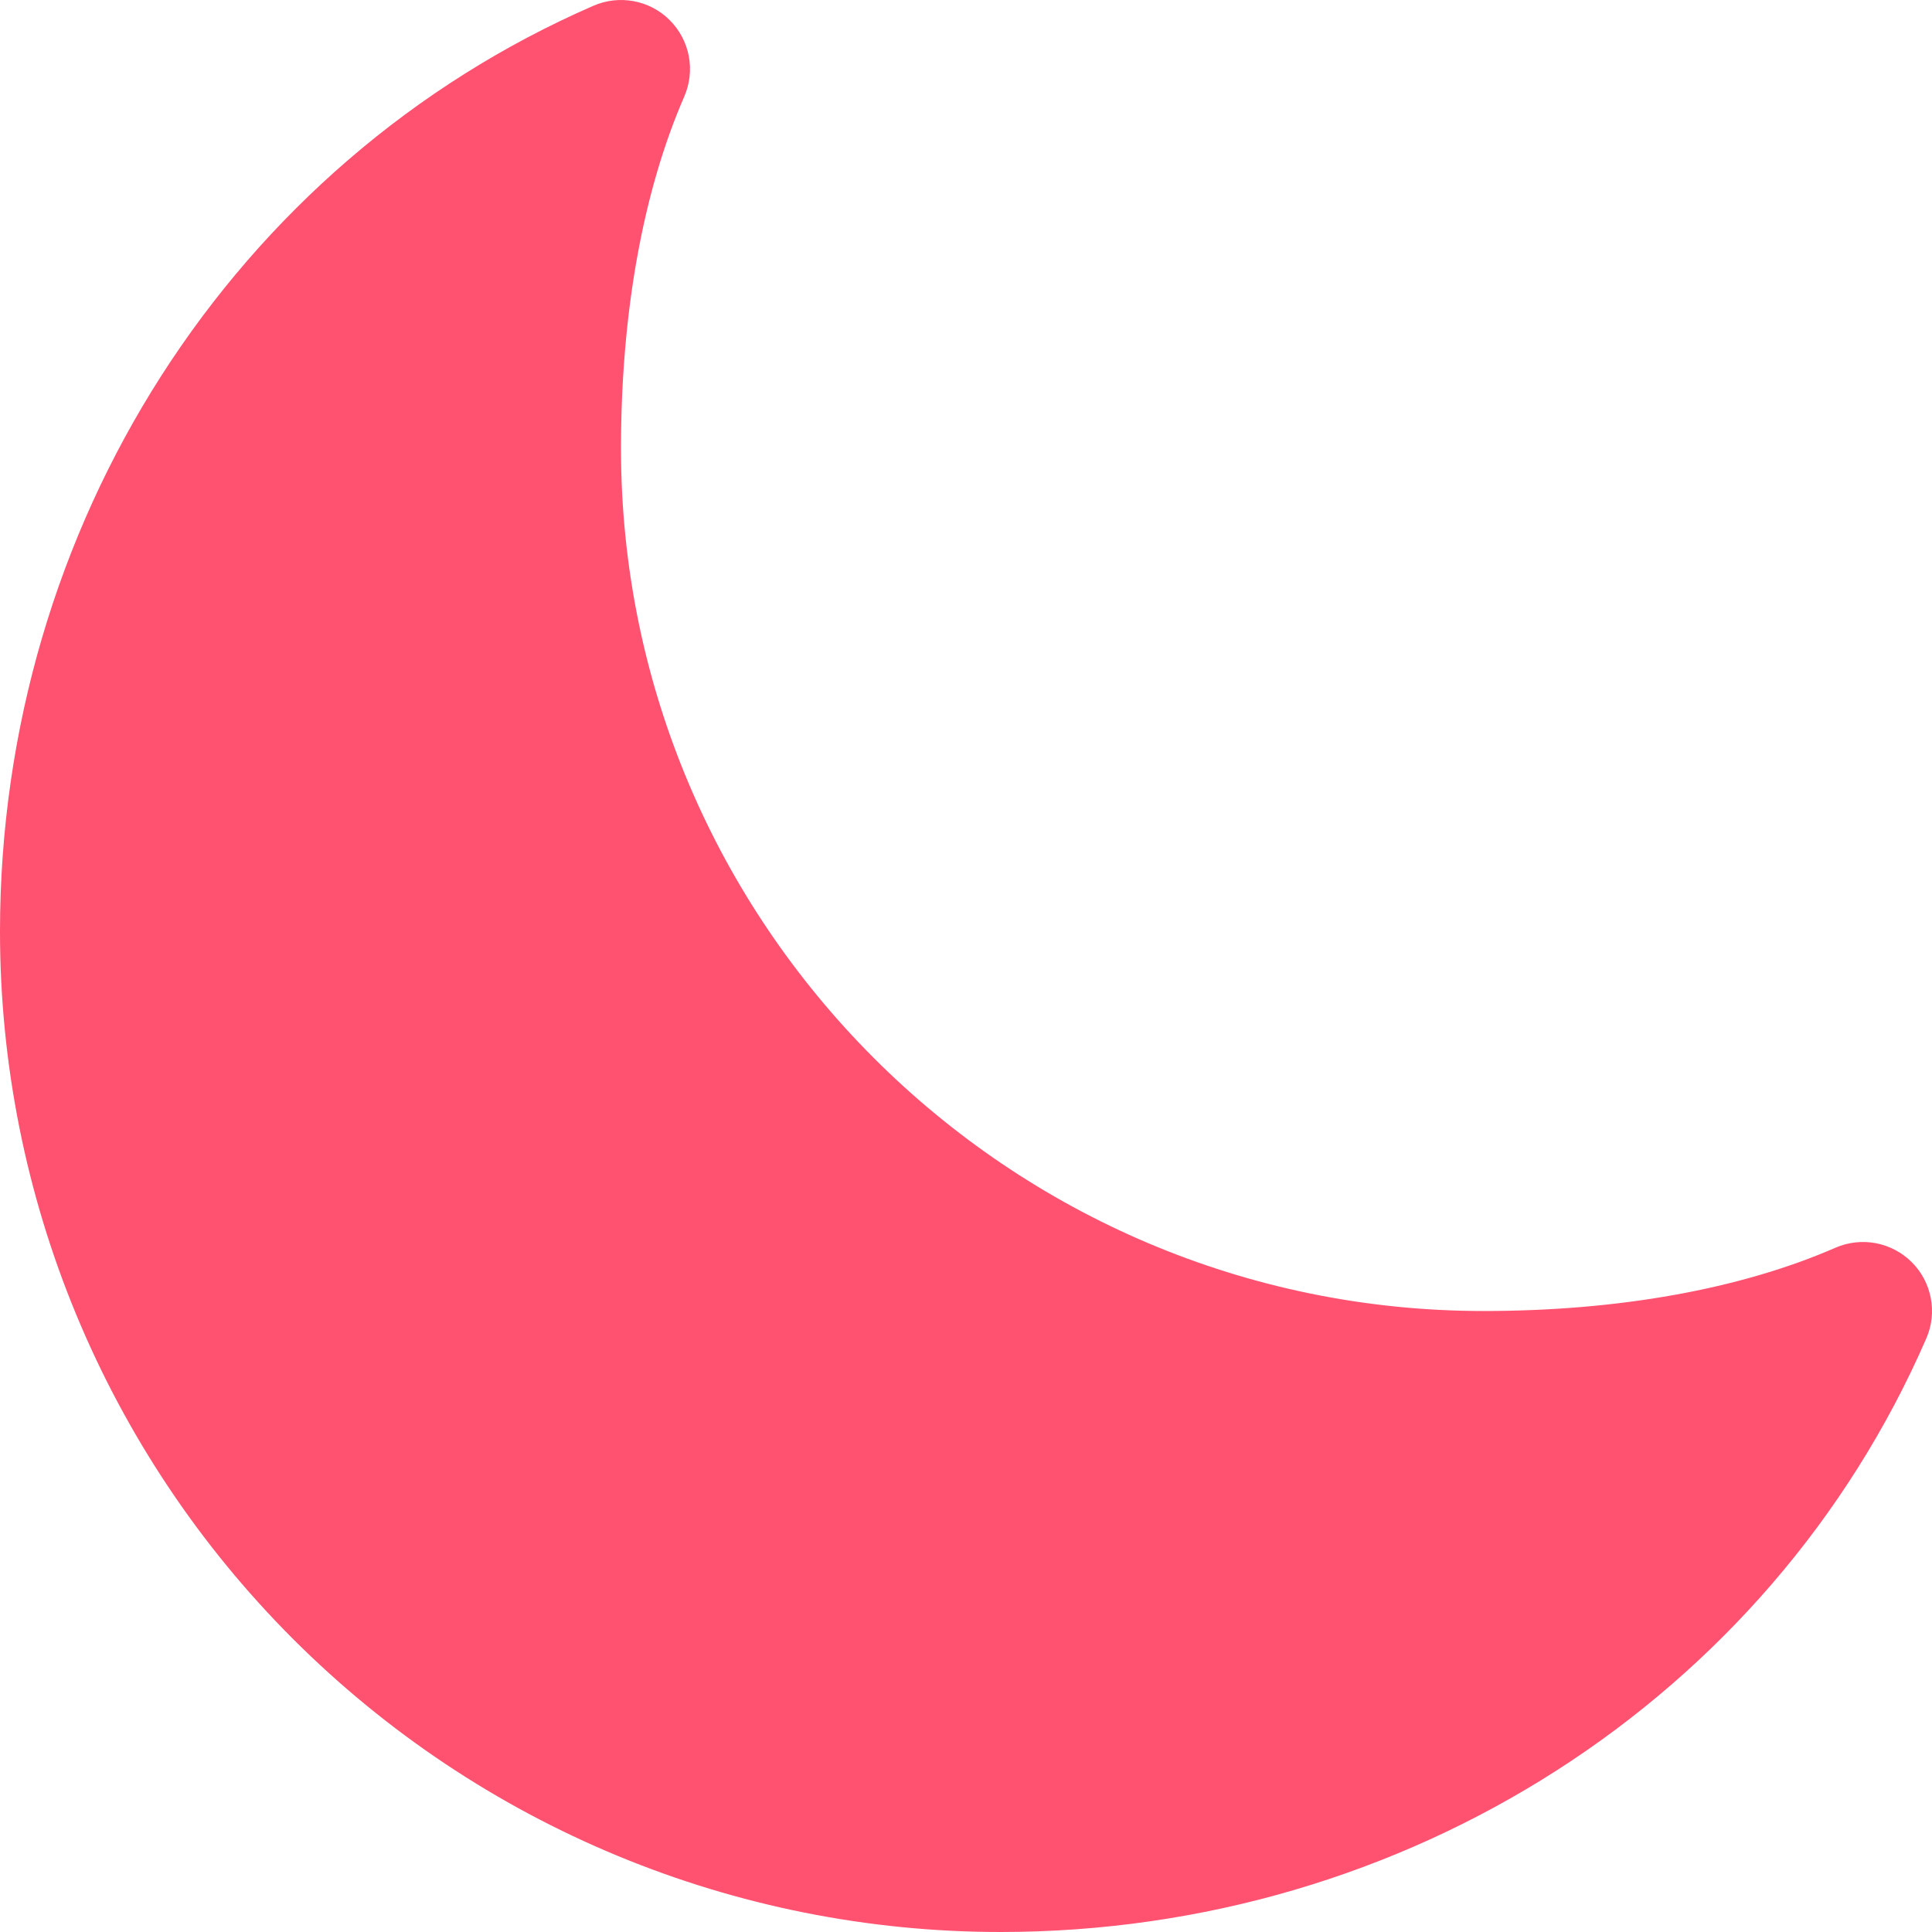
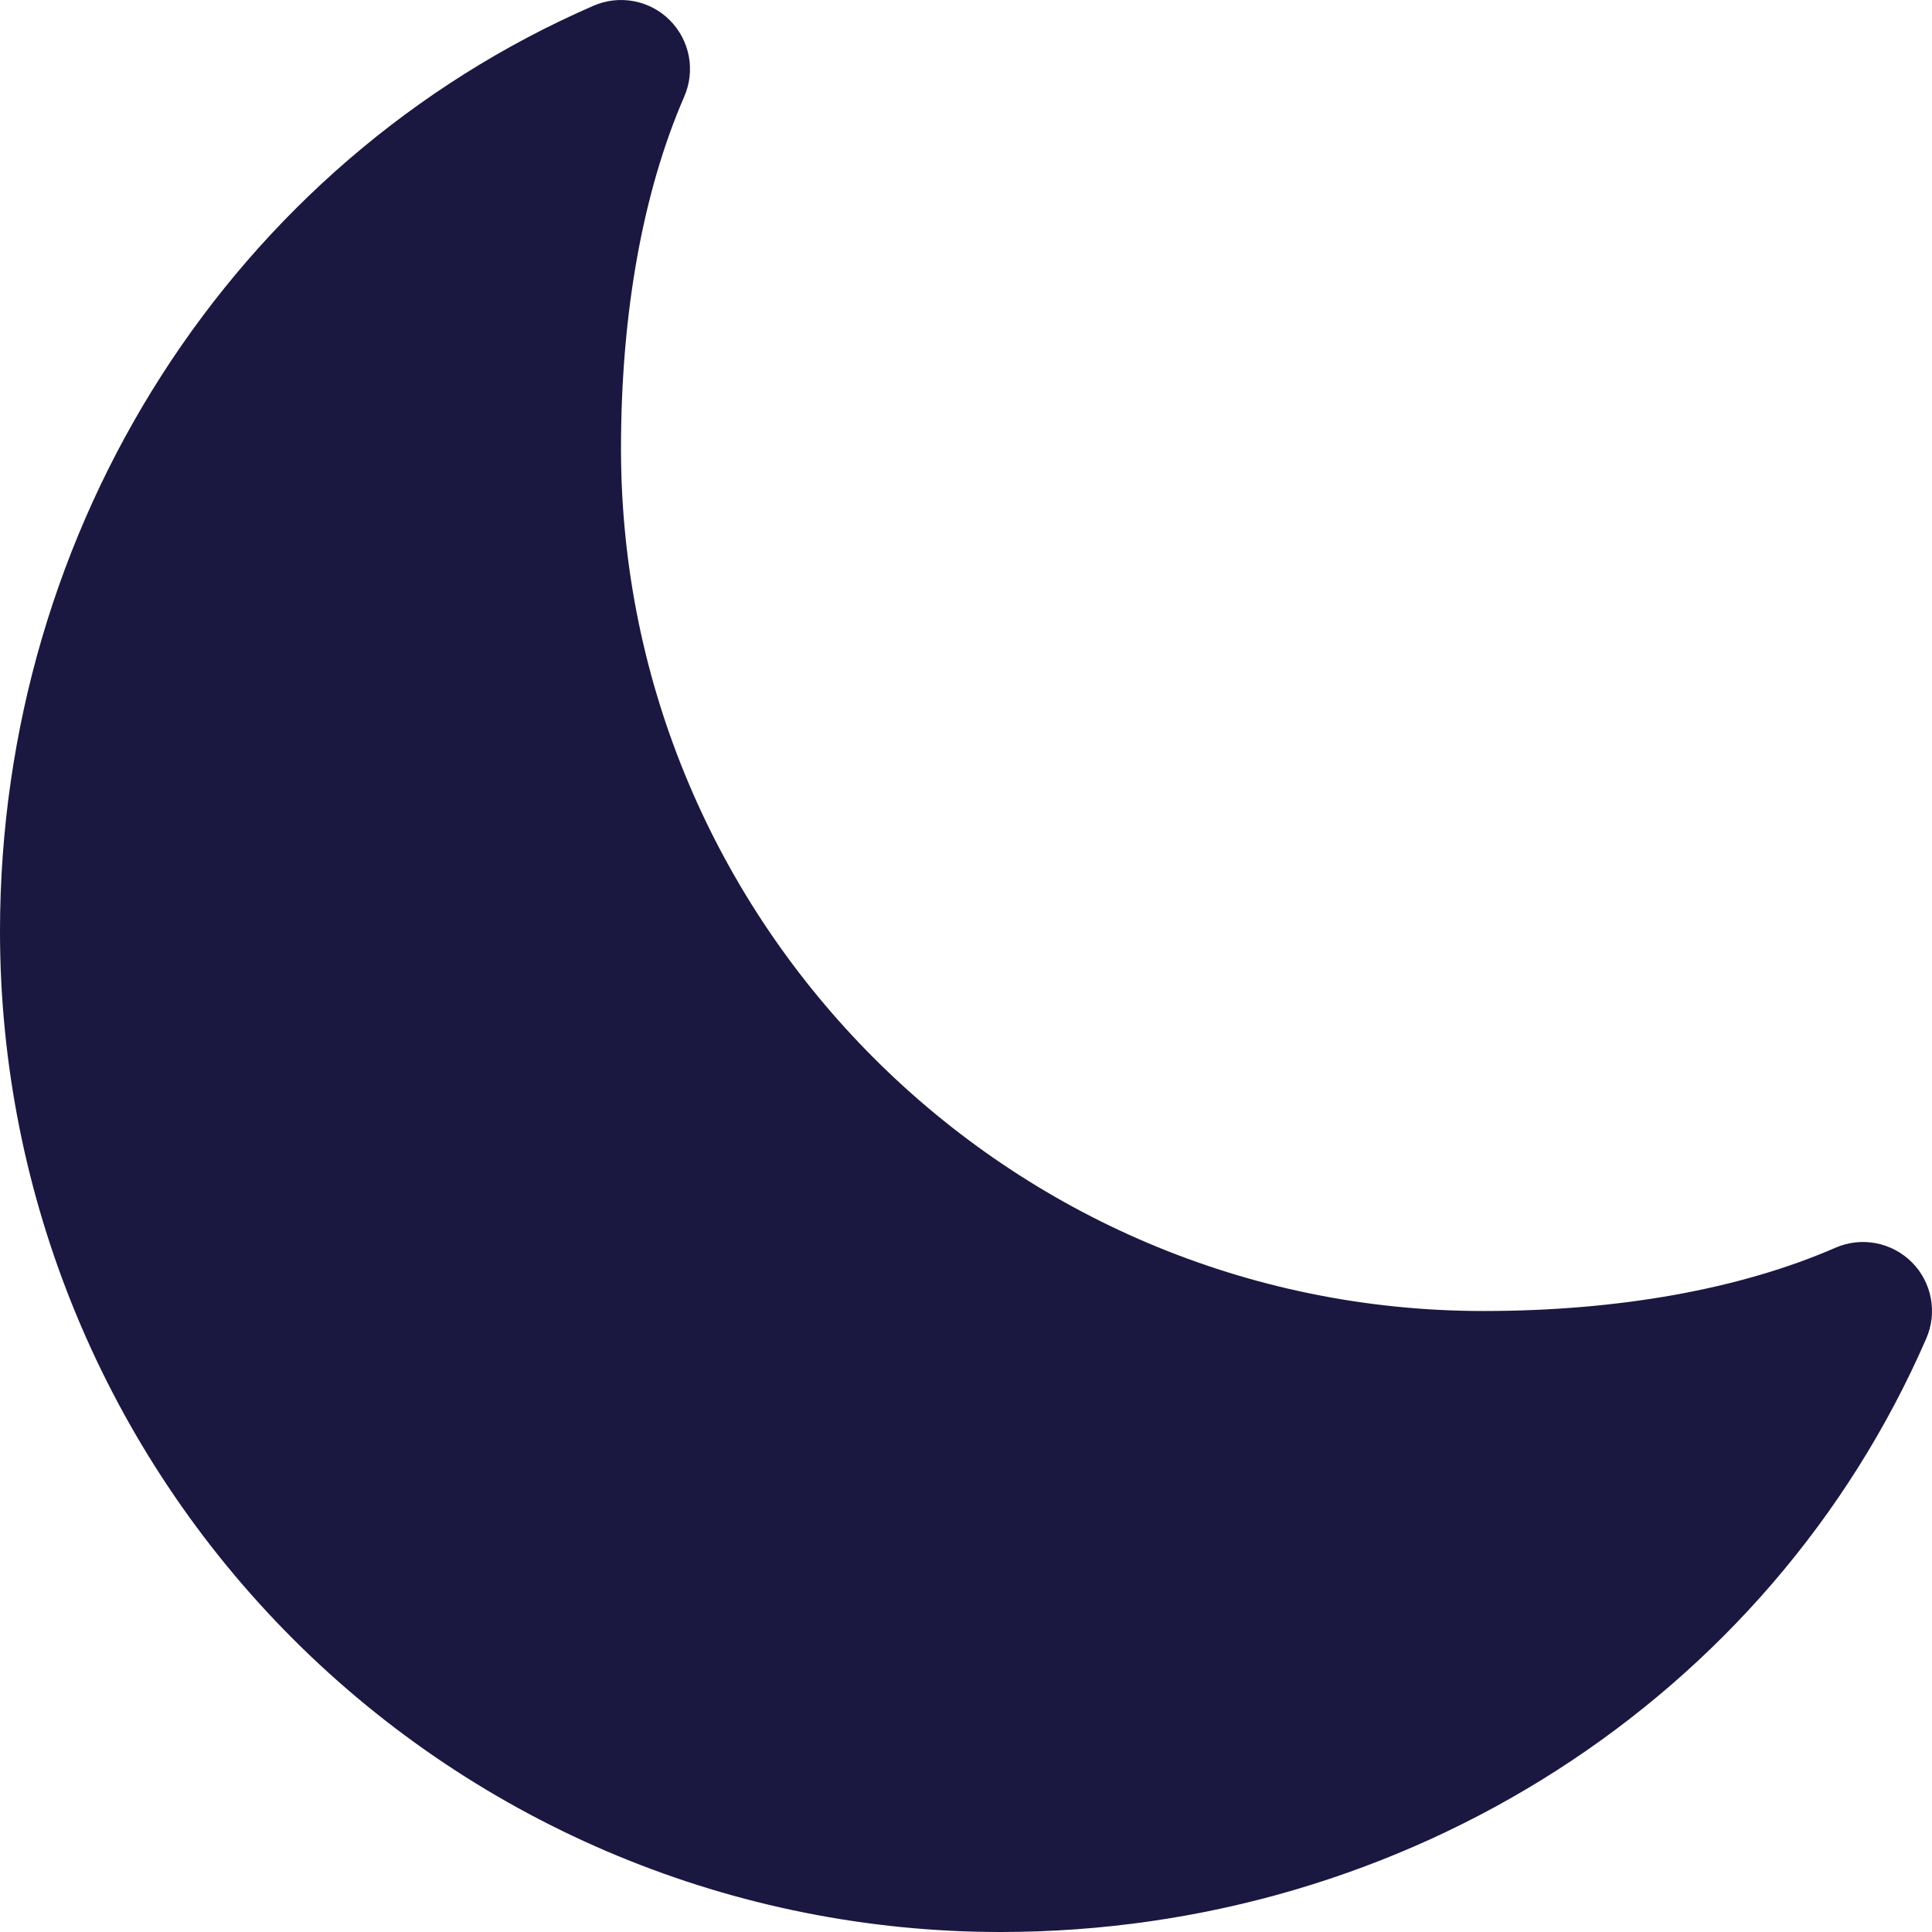
<svg xmlns="http://www.w3.org/2000/svg" width="40" height="40" viewBox="0 0 40 40" fill="none">
-   <path d="M20.714 40C15.22 40 9.952 37.818 6.067 33.933C2.182 30.048 0 24.78 0 19.286C0 10.893 4.821 3.368 12.287 0.119C12.55 0.004 12.841 -0.028 13.123 0.025C13.405 0.078 13.665 0.215 13.867 0.418C14.07 0.621 14.207 0.881 14.261 1.163C14.314 1.445 14.281 1.736 14.167 1.999C13.31 3.967 12.857 6.488 12.857 9.286C12.857 19.132 20.868 27.143 30.714 27.143C33.512 27.143 36.033 26.69 38.001 25.833C38.264 25.718 38.555 25.686 38.837 25.739C39.119 25.793 39.379 25.93 39.582 26.133C39.785 26.335 39.922 26.595 39.975 26.877C40.029 27.159 39.996 27.45 39.881 27.713C36.632 35.179 29.107 40 20.714 40Z" fill="#FF5170" />
+   <path d="M20.714 40C15.22 40 9.952 37.818 6.067 33.933C2.182 30.048 0 24.78 0 19.286C0 10.893 4.821 3.368 12.287 0.119C12.55 0.004 12.841 -0.028 13.123 0.025C13.405 0.078 13.665 0.215 13.867 0.418C14.07 0.621 14.207 0.881 14.261 1.163C14.314 1.445 14.281 1.736 14.167 1.999C13.31 3.967 12.857 6.488 12.857 9.286C12.857 19.132 20.868 27.143 30.714 27.143C33.512 27.143 36.033 26.69 38.001 25.833C38.264 25.718 38.555 25.686 38.837 25.739C39.119 25.793 39.379 25.93 39.582 26.133C39.785 26.335 39.922 26.595 39.975 26.877C40.029 27.159 39.996 27.45 39.881 27.713C36.632 35.179 29.107 40 20.714 40Z" fill="#1A1740" />
</svg>
